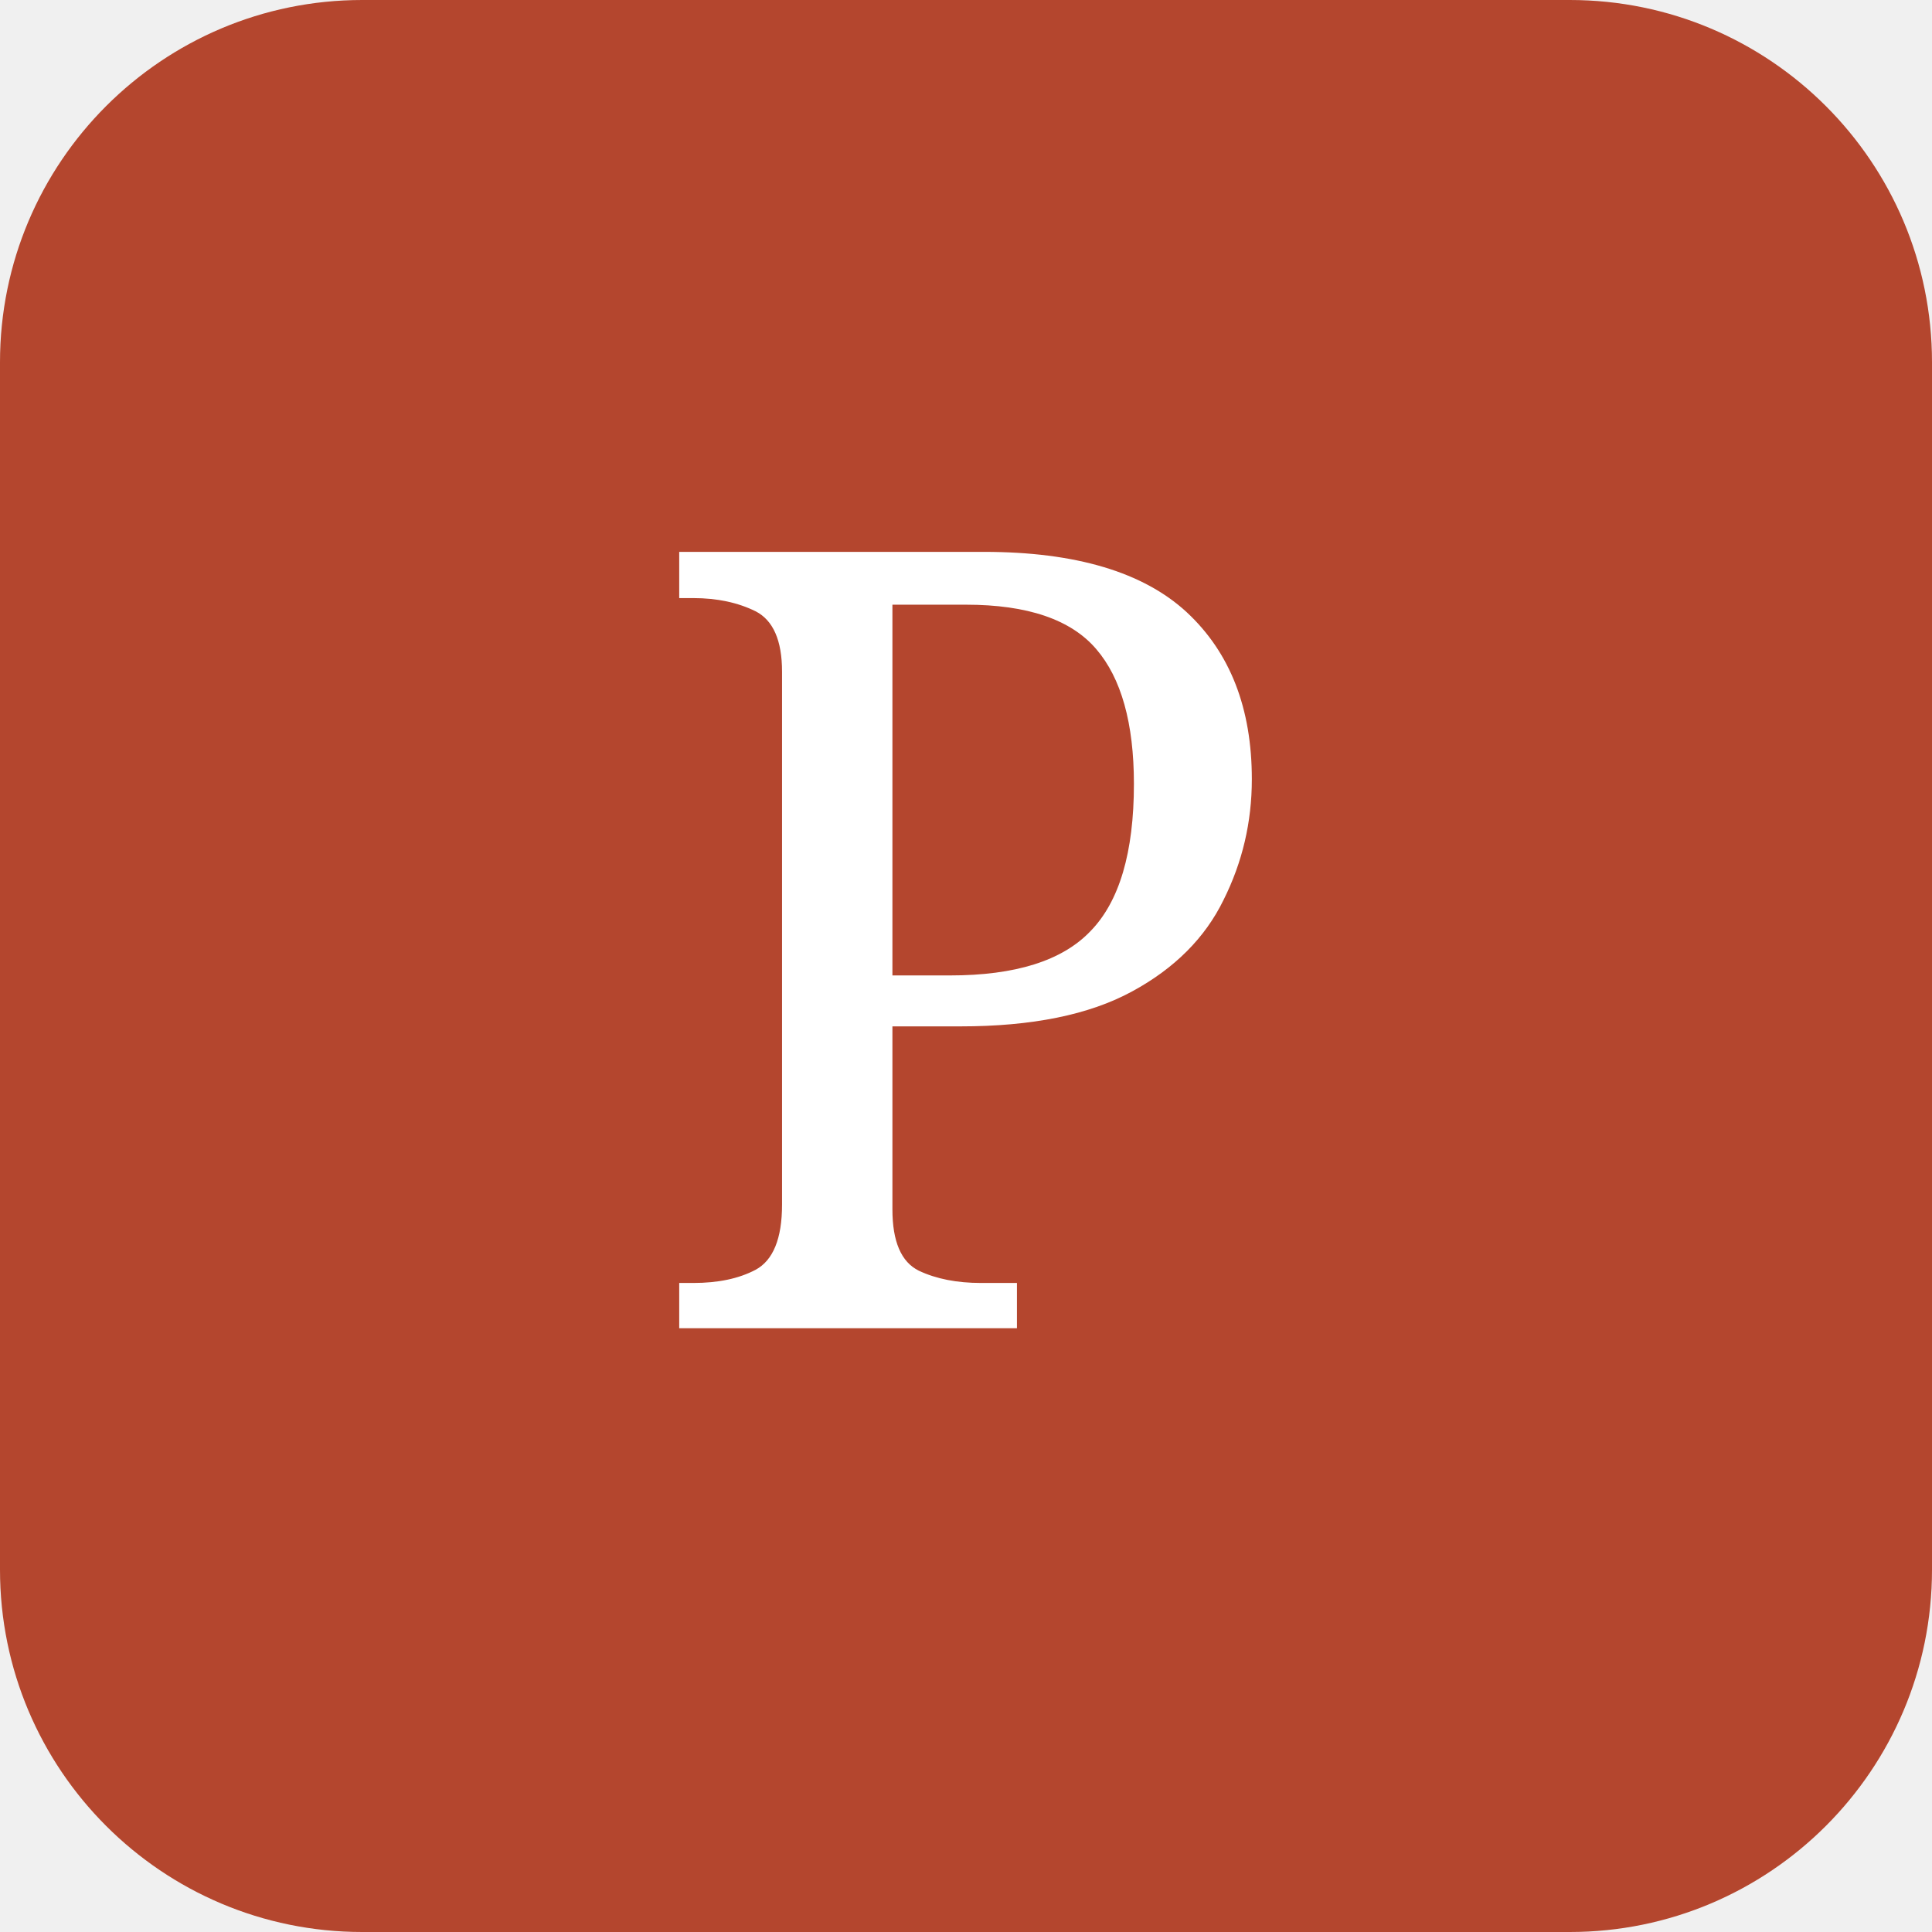
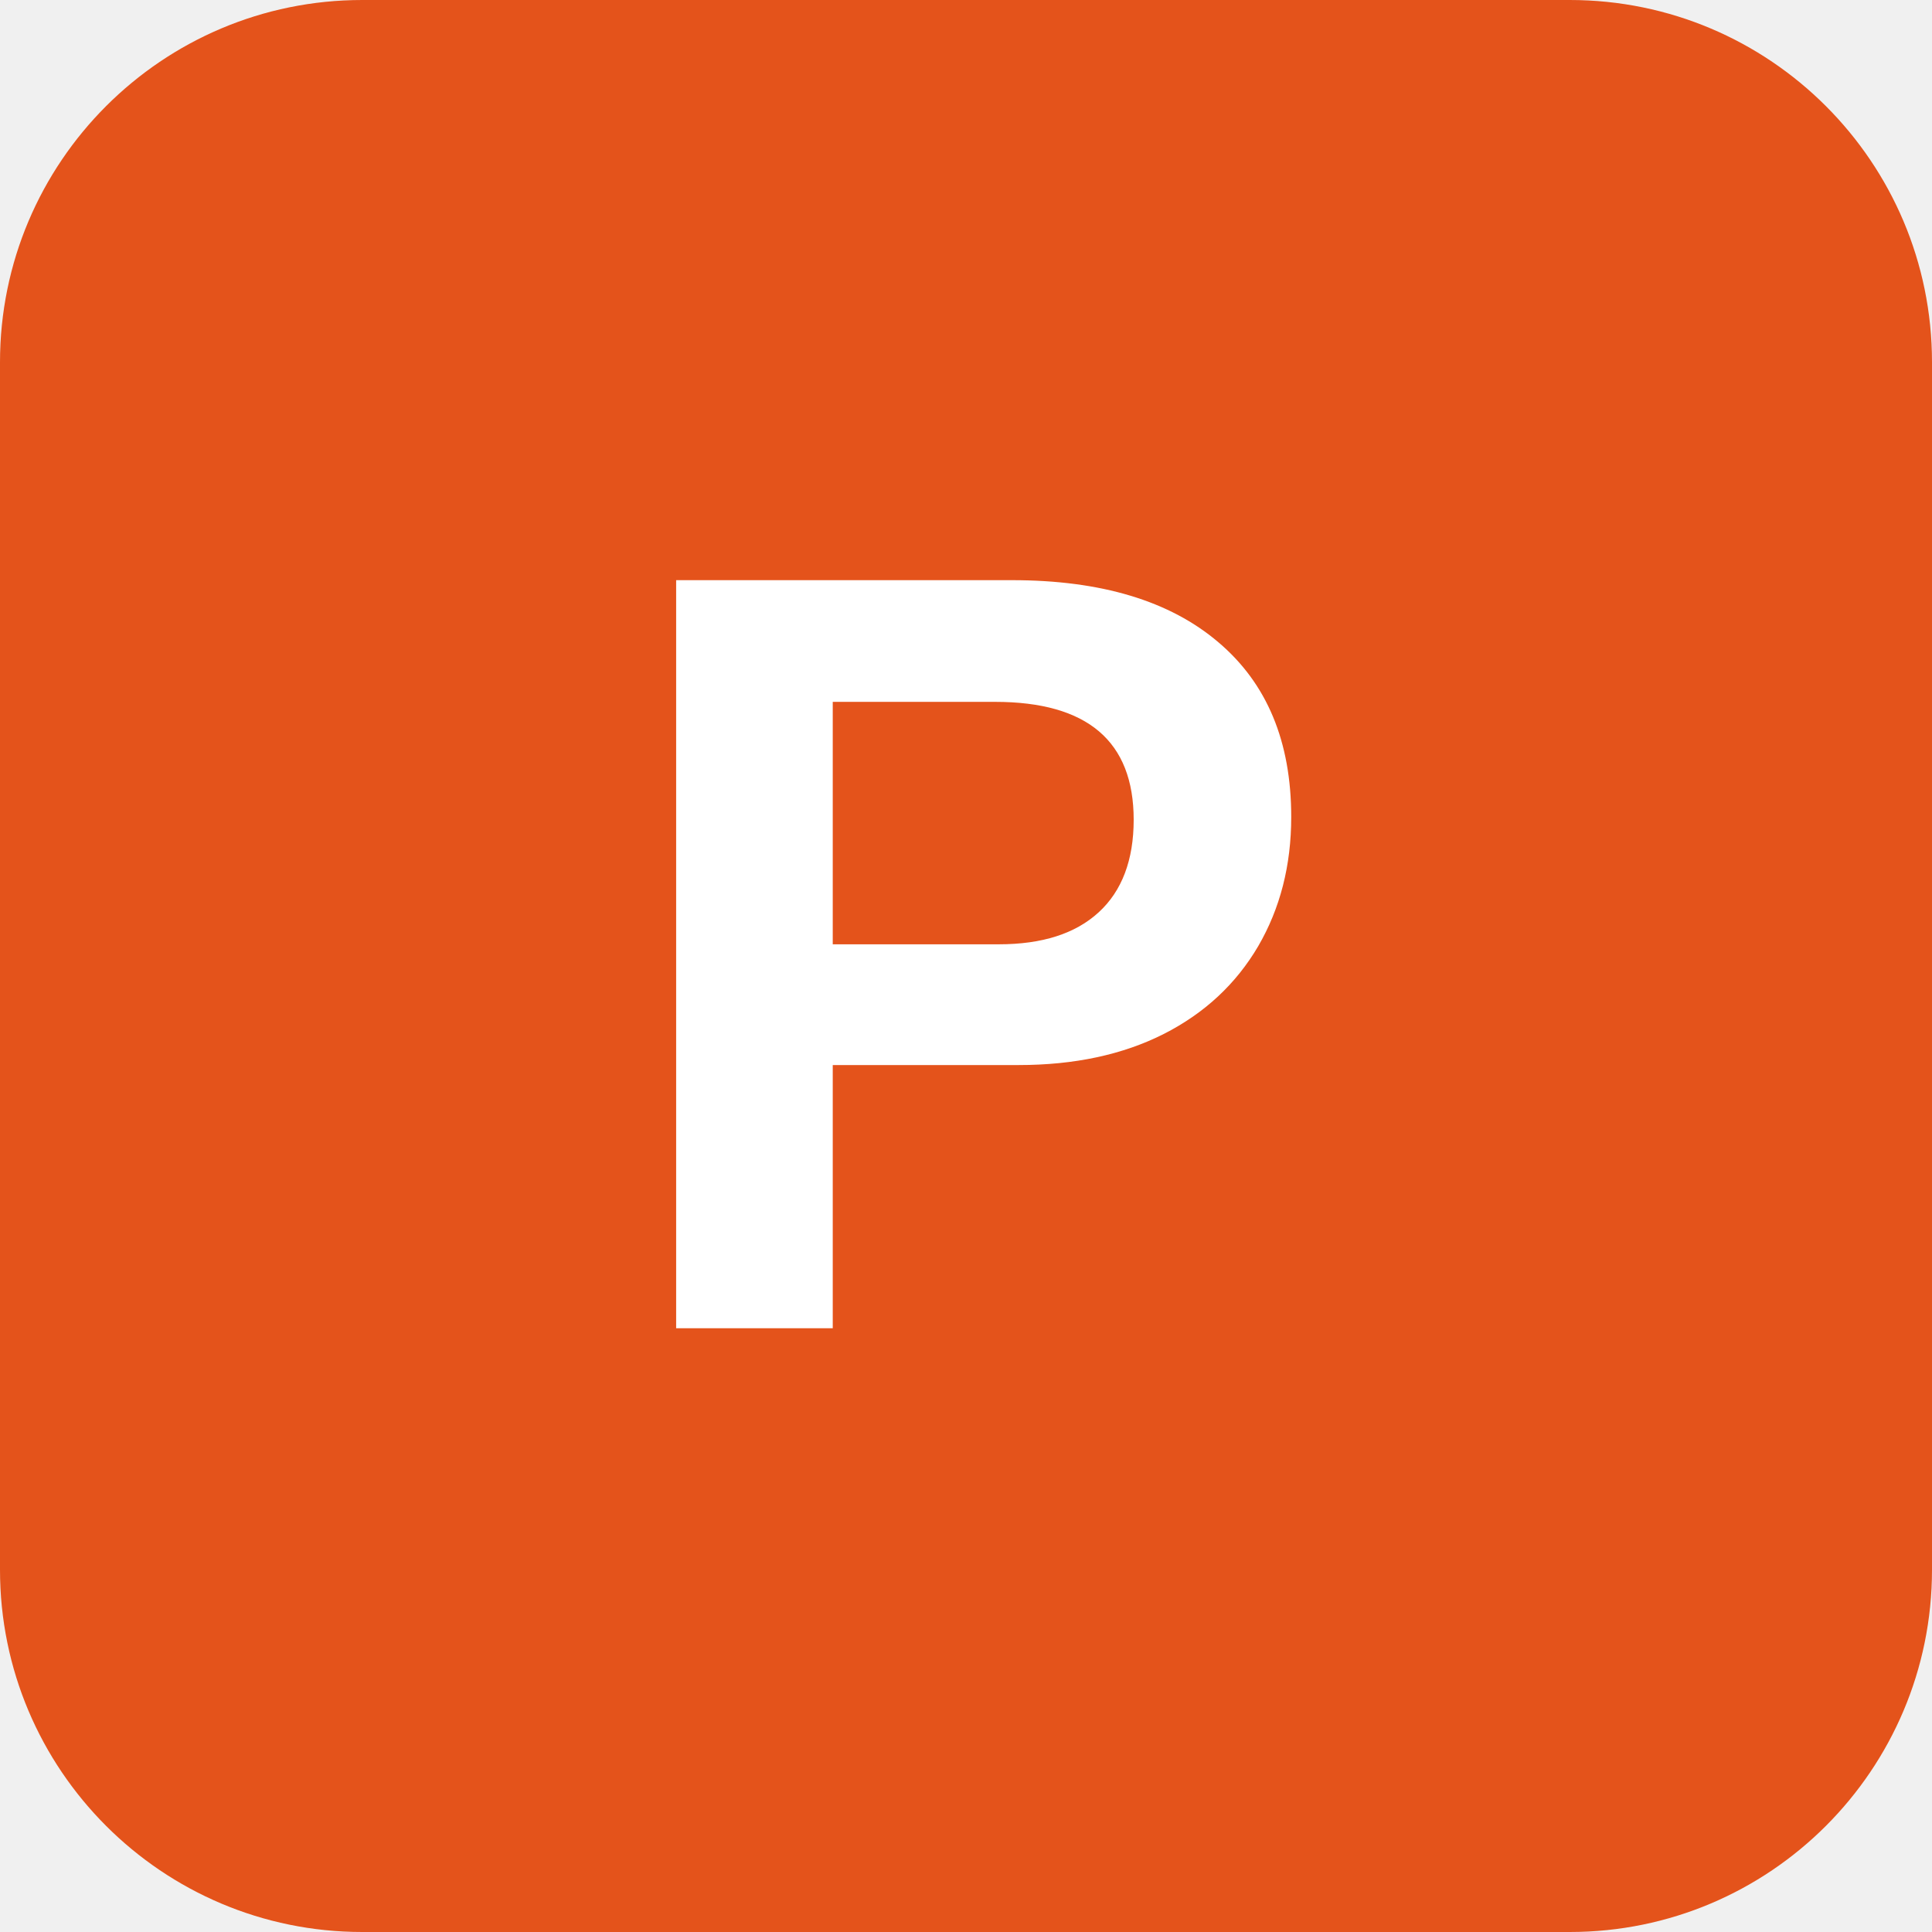
<svg xmlns="http://www.w3.org/2000/svg" viewBox="0 0 32 32">
-   <rect width="32" height="32" rx="6" fill="#b4462e" />
-   <text x="16" y="22" font-family="Georgia, serif" font-size="18" fill="#fff" text-anchor="middle">P</text>
+   <rect width="32" height="32" rx="6" fill="#e4531b" />
+   <text x="16" y="22" font-family="Arial, sans-serif" font-weight="700" font-size="18" fill="#fff" text-anchor="middle">P</text>
</svg>
